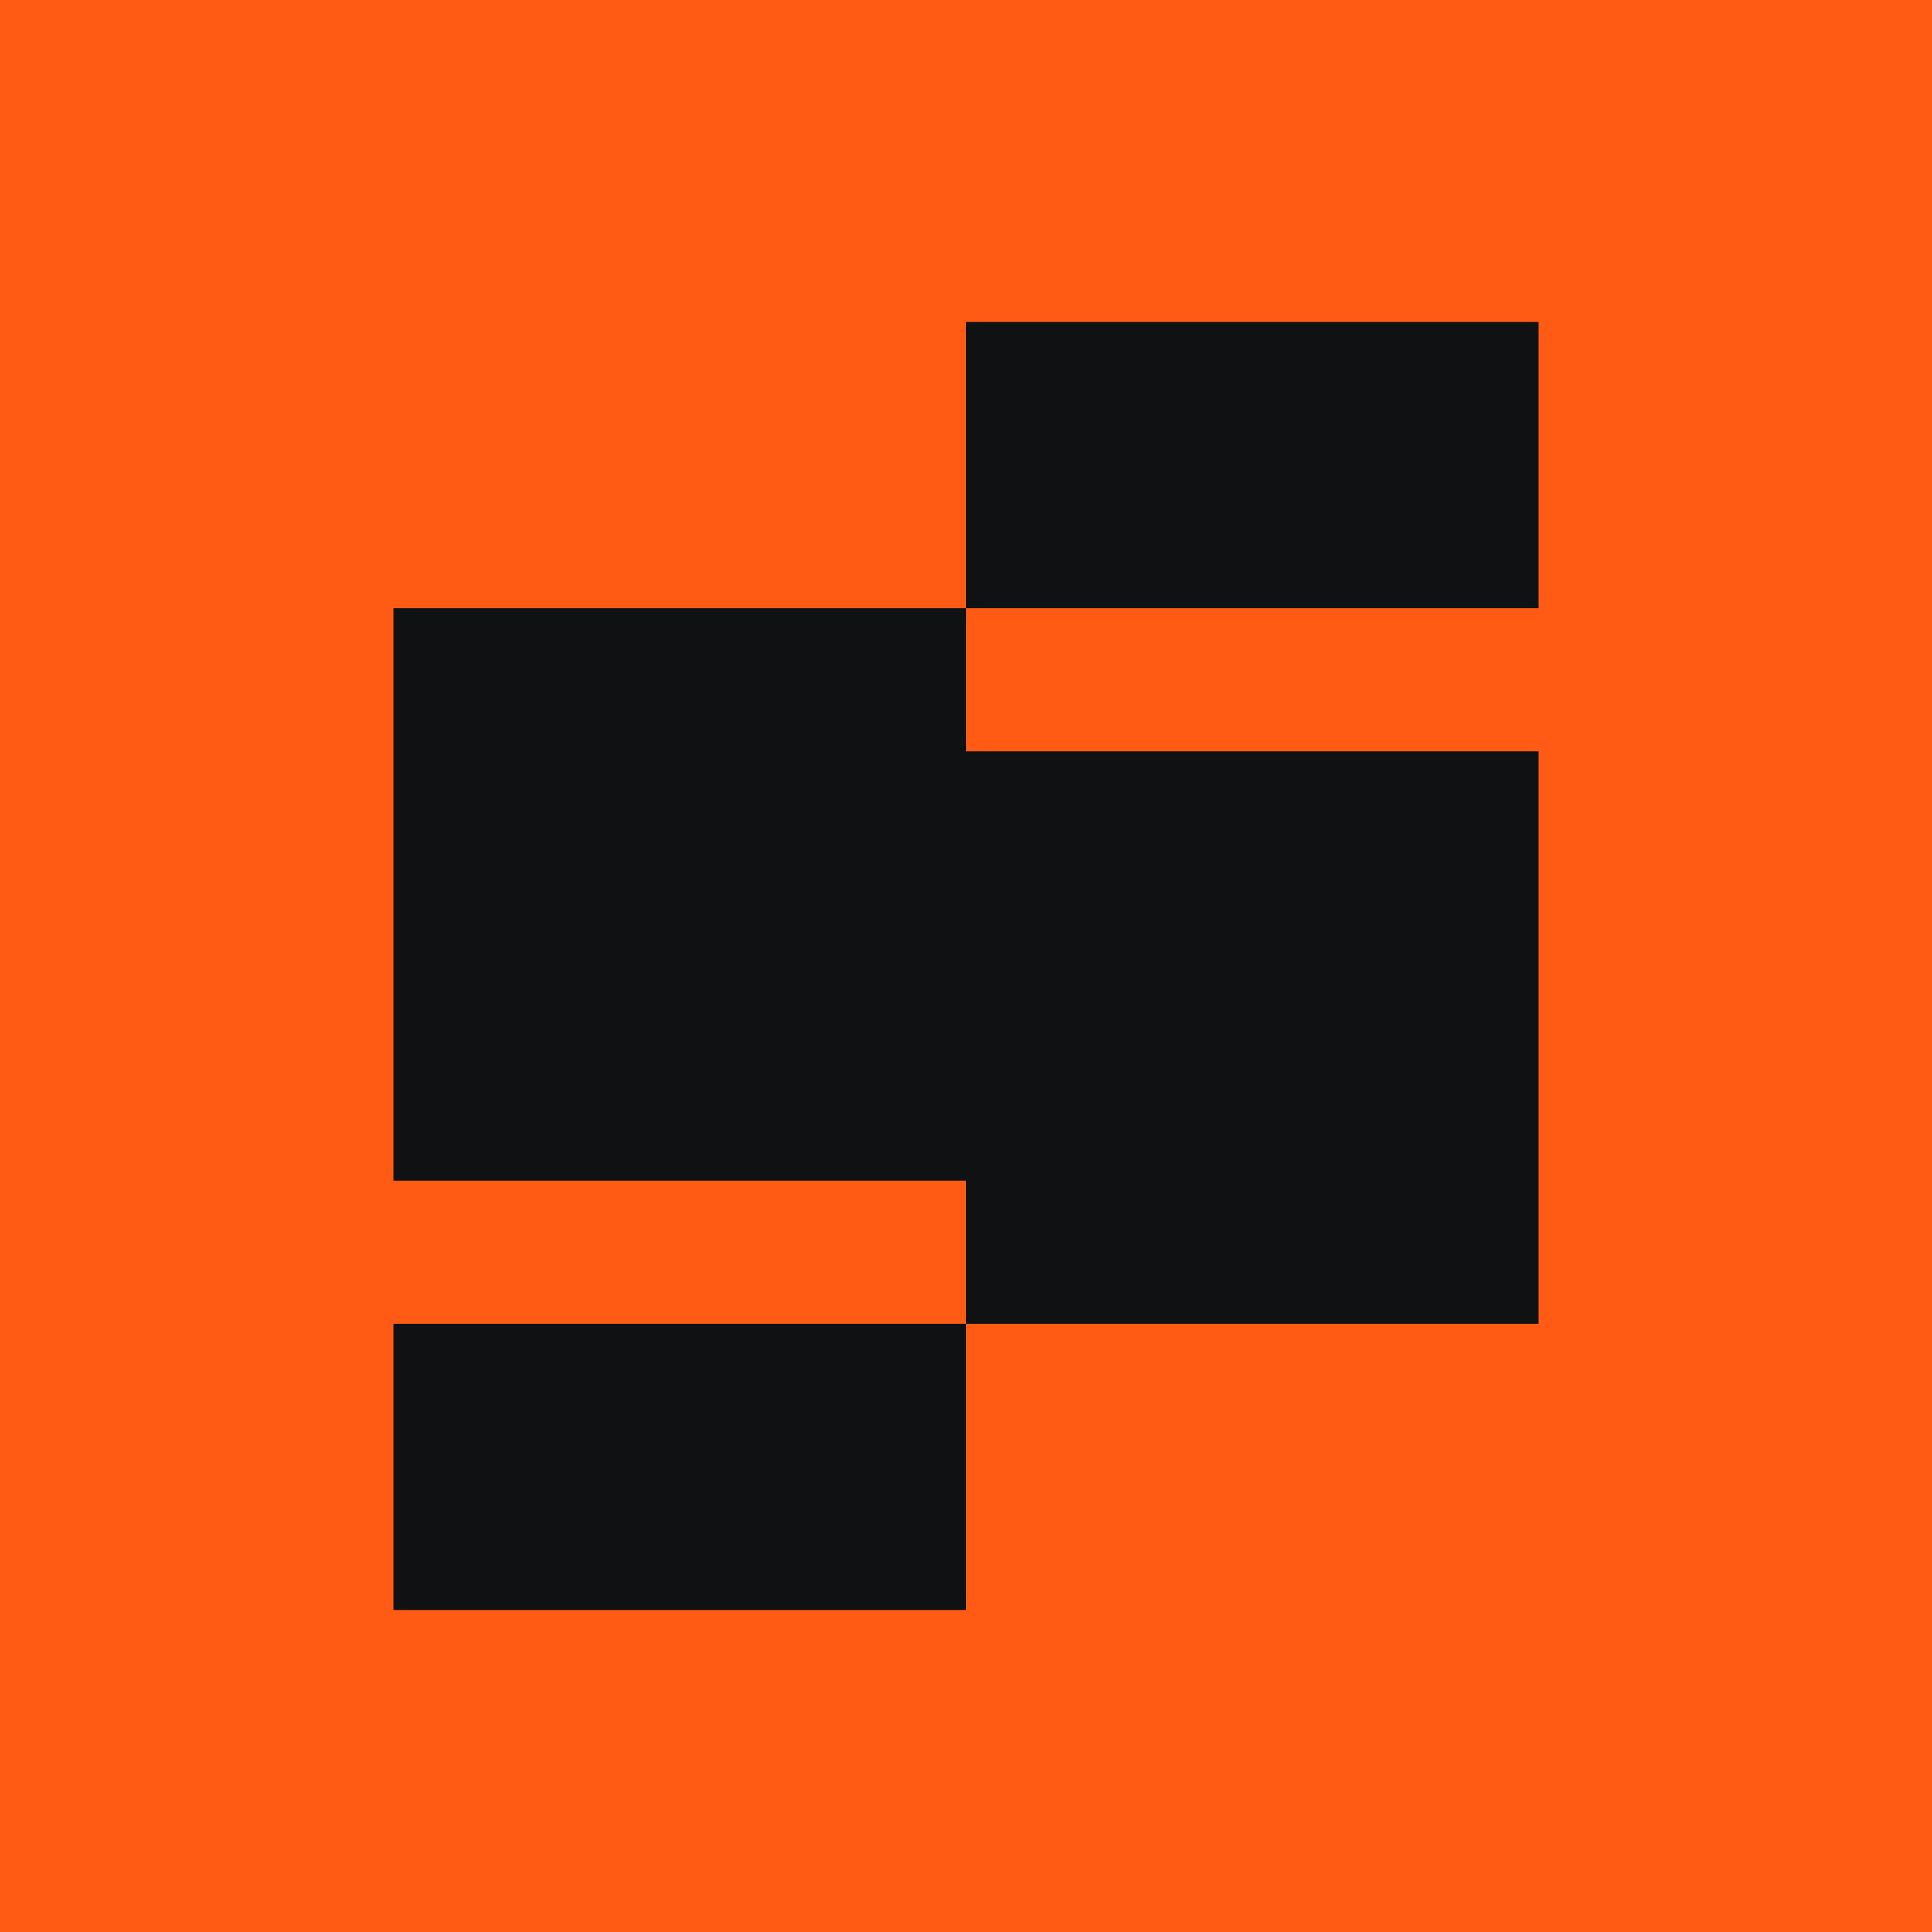
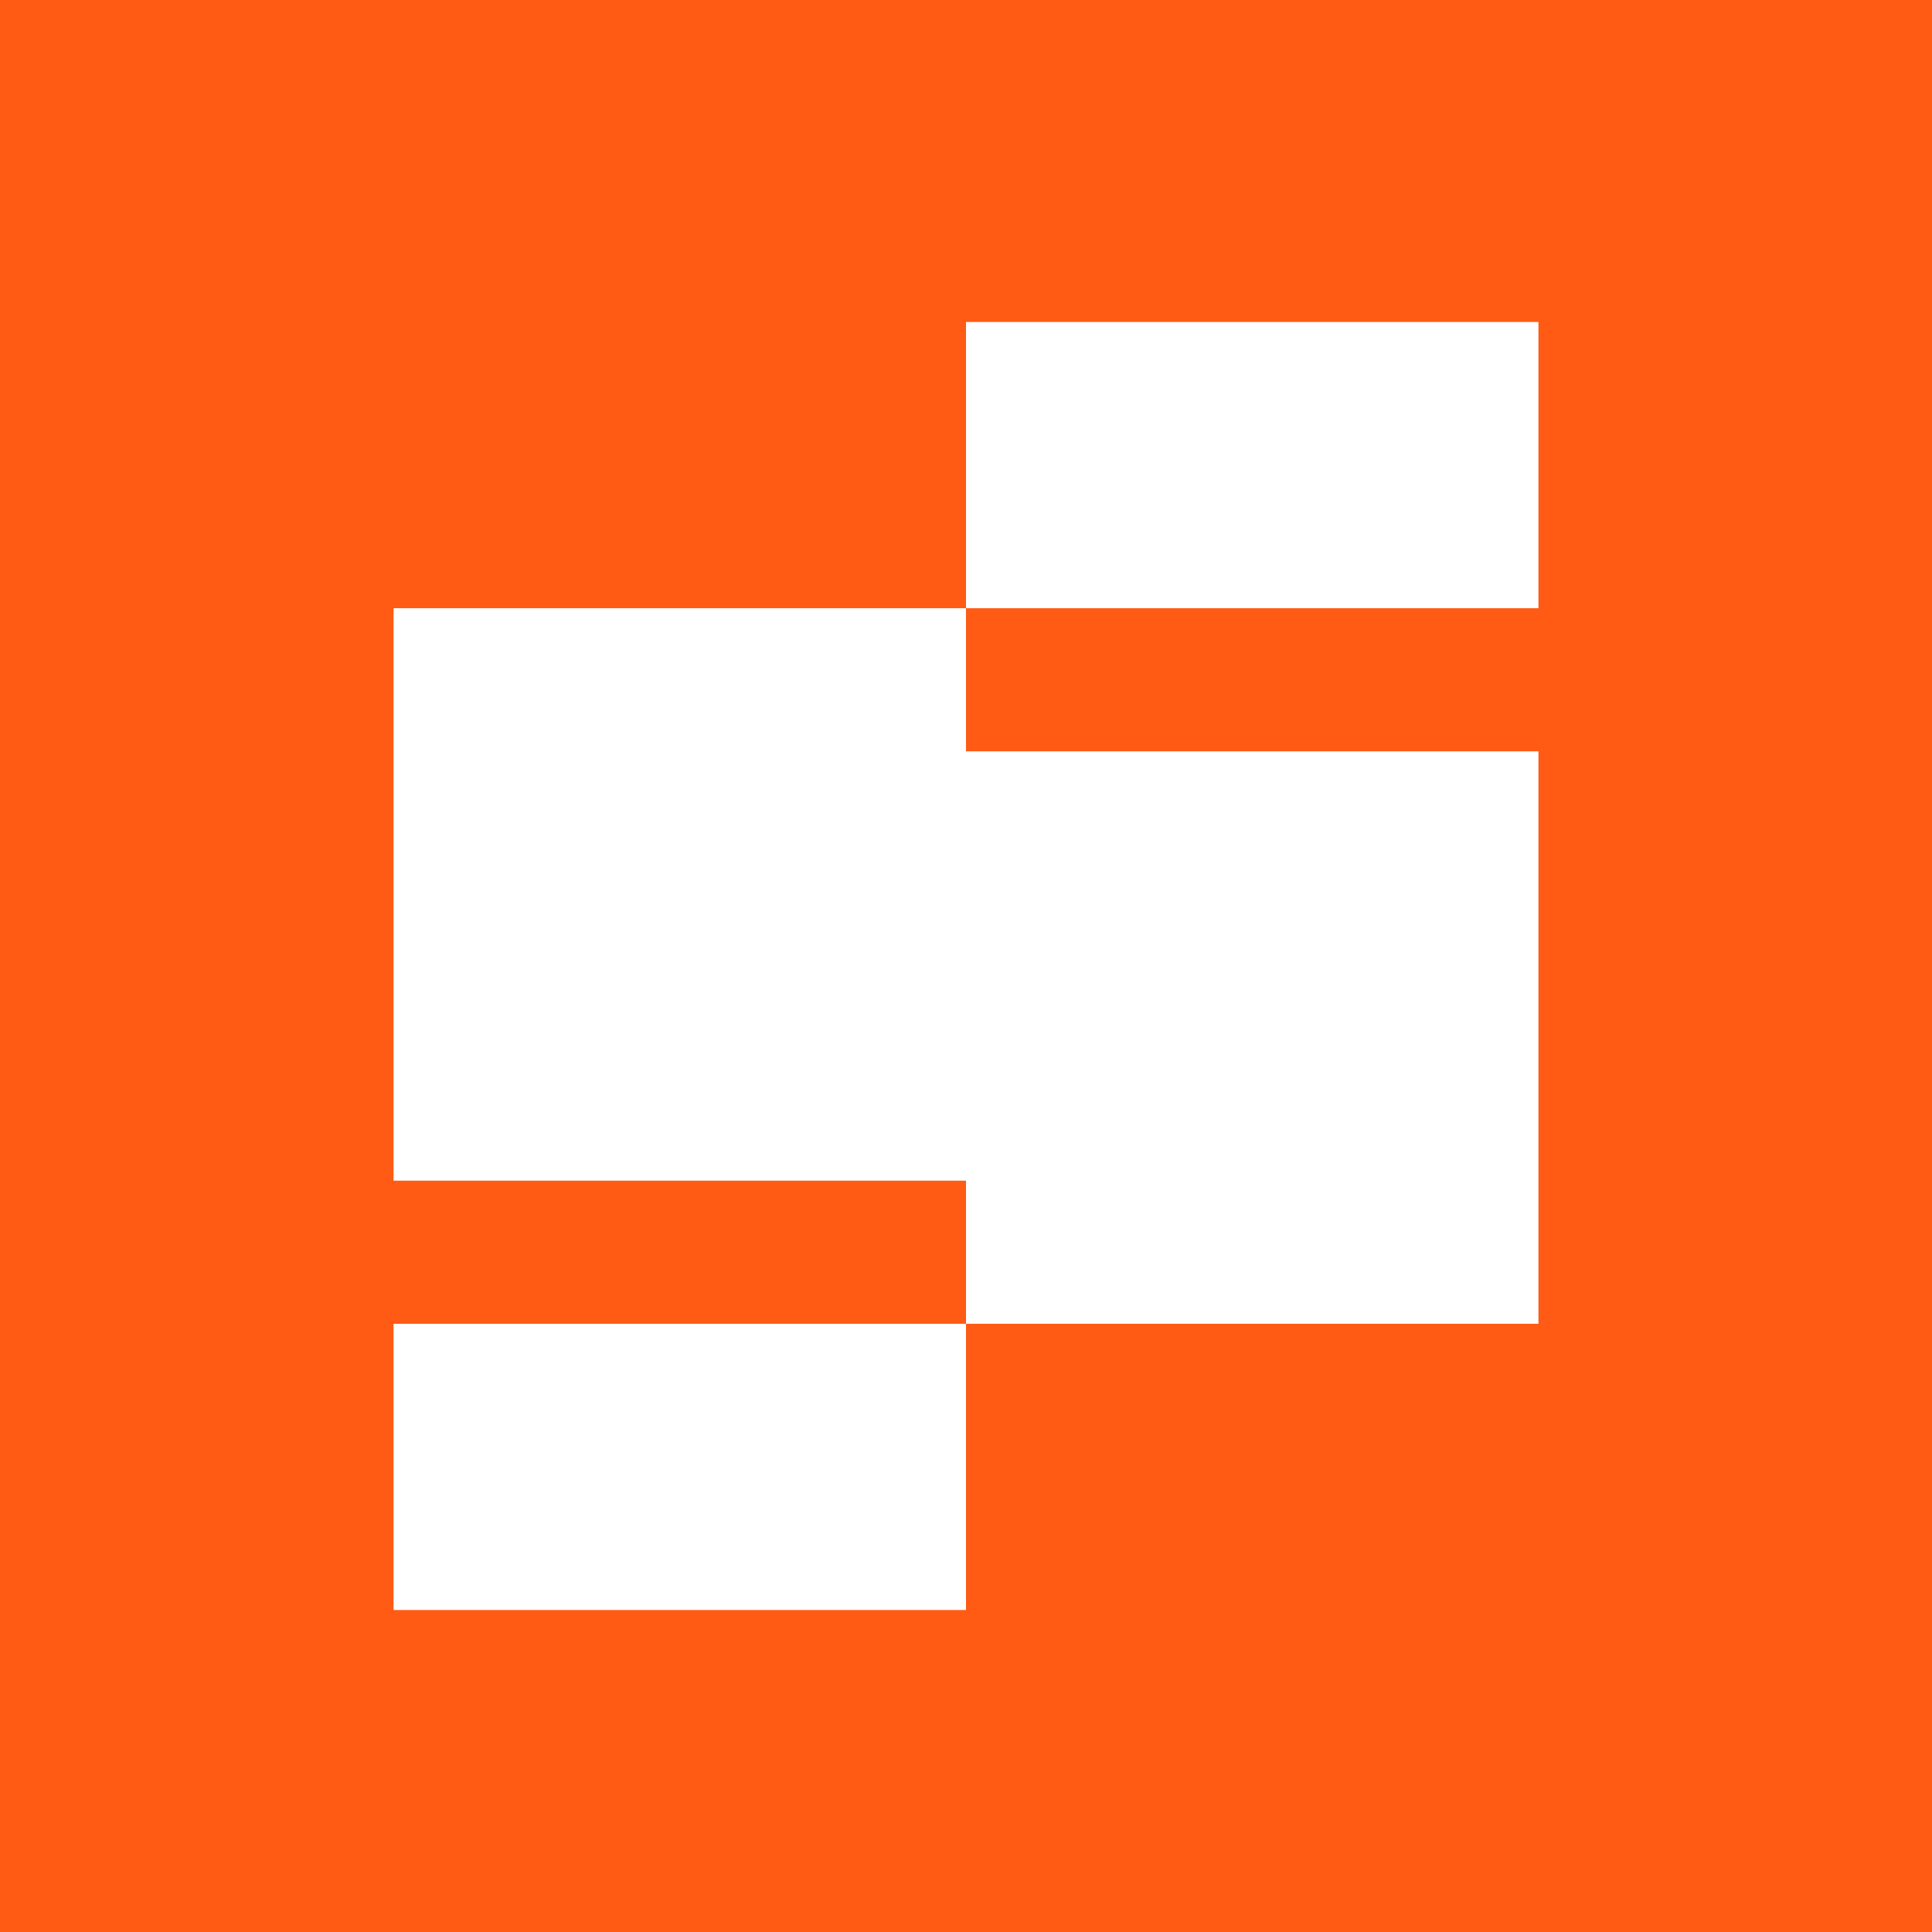
<svg xmlns="http://www.w3.org/2000/svg" viewBox="0 0 54 54" role="img" aria-label="Surge">
  <rect width="54" height="54" fill="#FF5B14" />
  <g transform="translate(11 9) scale(1)">
-     <rect x="16" y="0" width="16" height="8" fill="#0F1113" />
-     <rect x="0" y="8" width="16" height="16" fill="#0F1113" />
-     <rect x="16" y="12" width="16" height="16" fill="#0F1113" />
-     <rect x="0" y="28" width="16" height="8" fill="#0F1113" />
+     <rect x="16" y="0" width="16" height="8" fill="#FFFFFF" />
+     <rect x="0" y="8" width="16" height="16" fill="#FFFFFF" />
+     <rect x="16" y="12" width="16" height="16" fill="#FFFFFF" />
+     <rect x="0" y="28" width="16" height="8" fill="#FFFFFF" />
  </g>
</svg>
